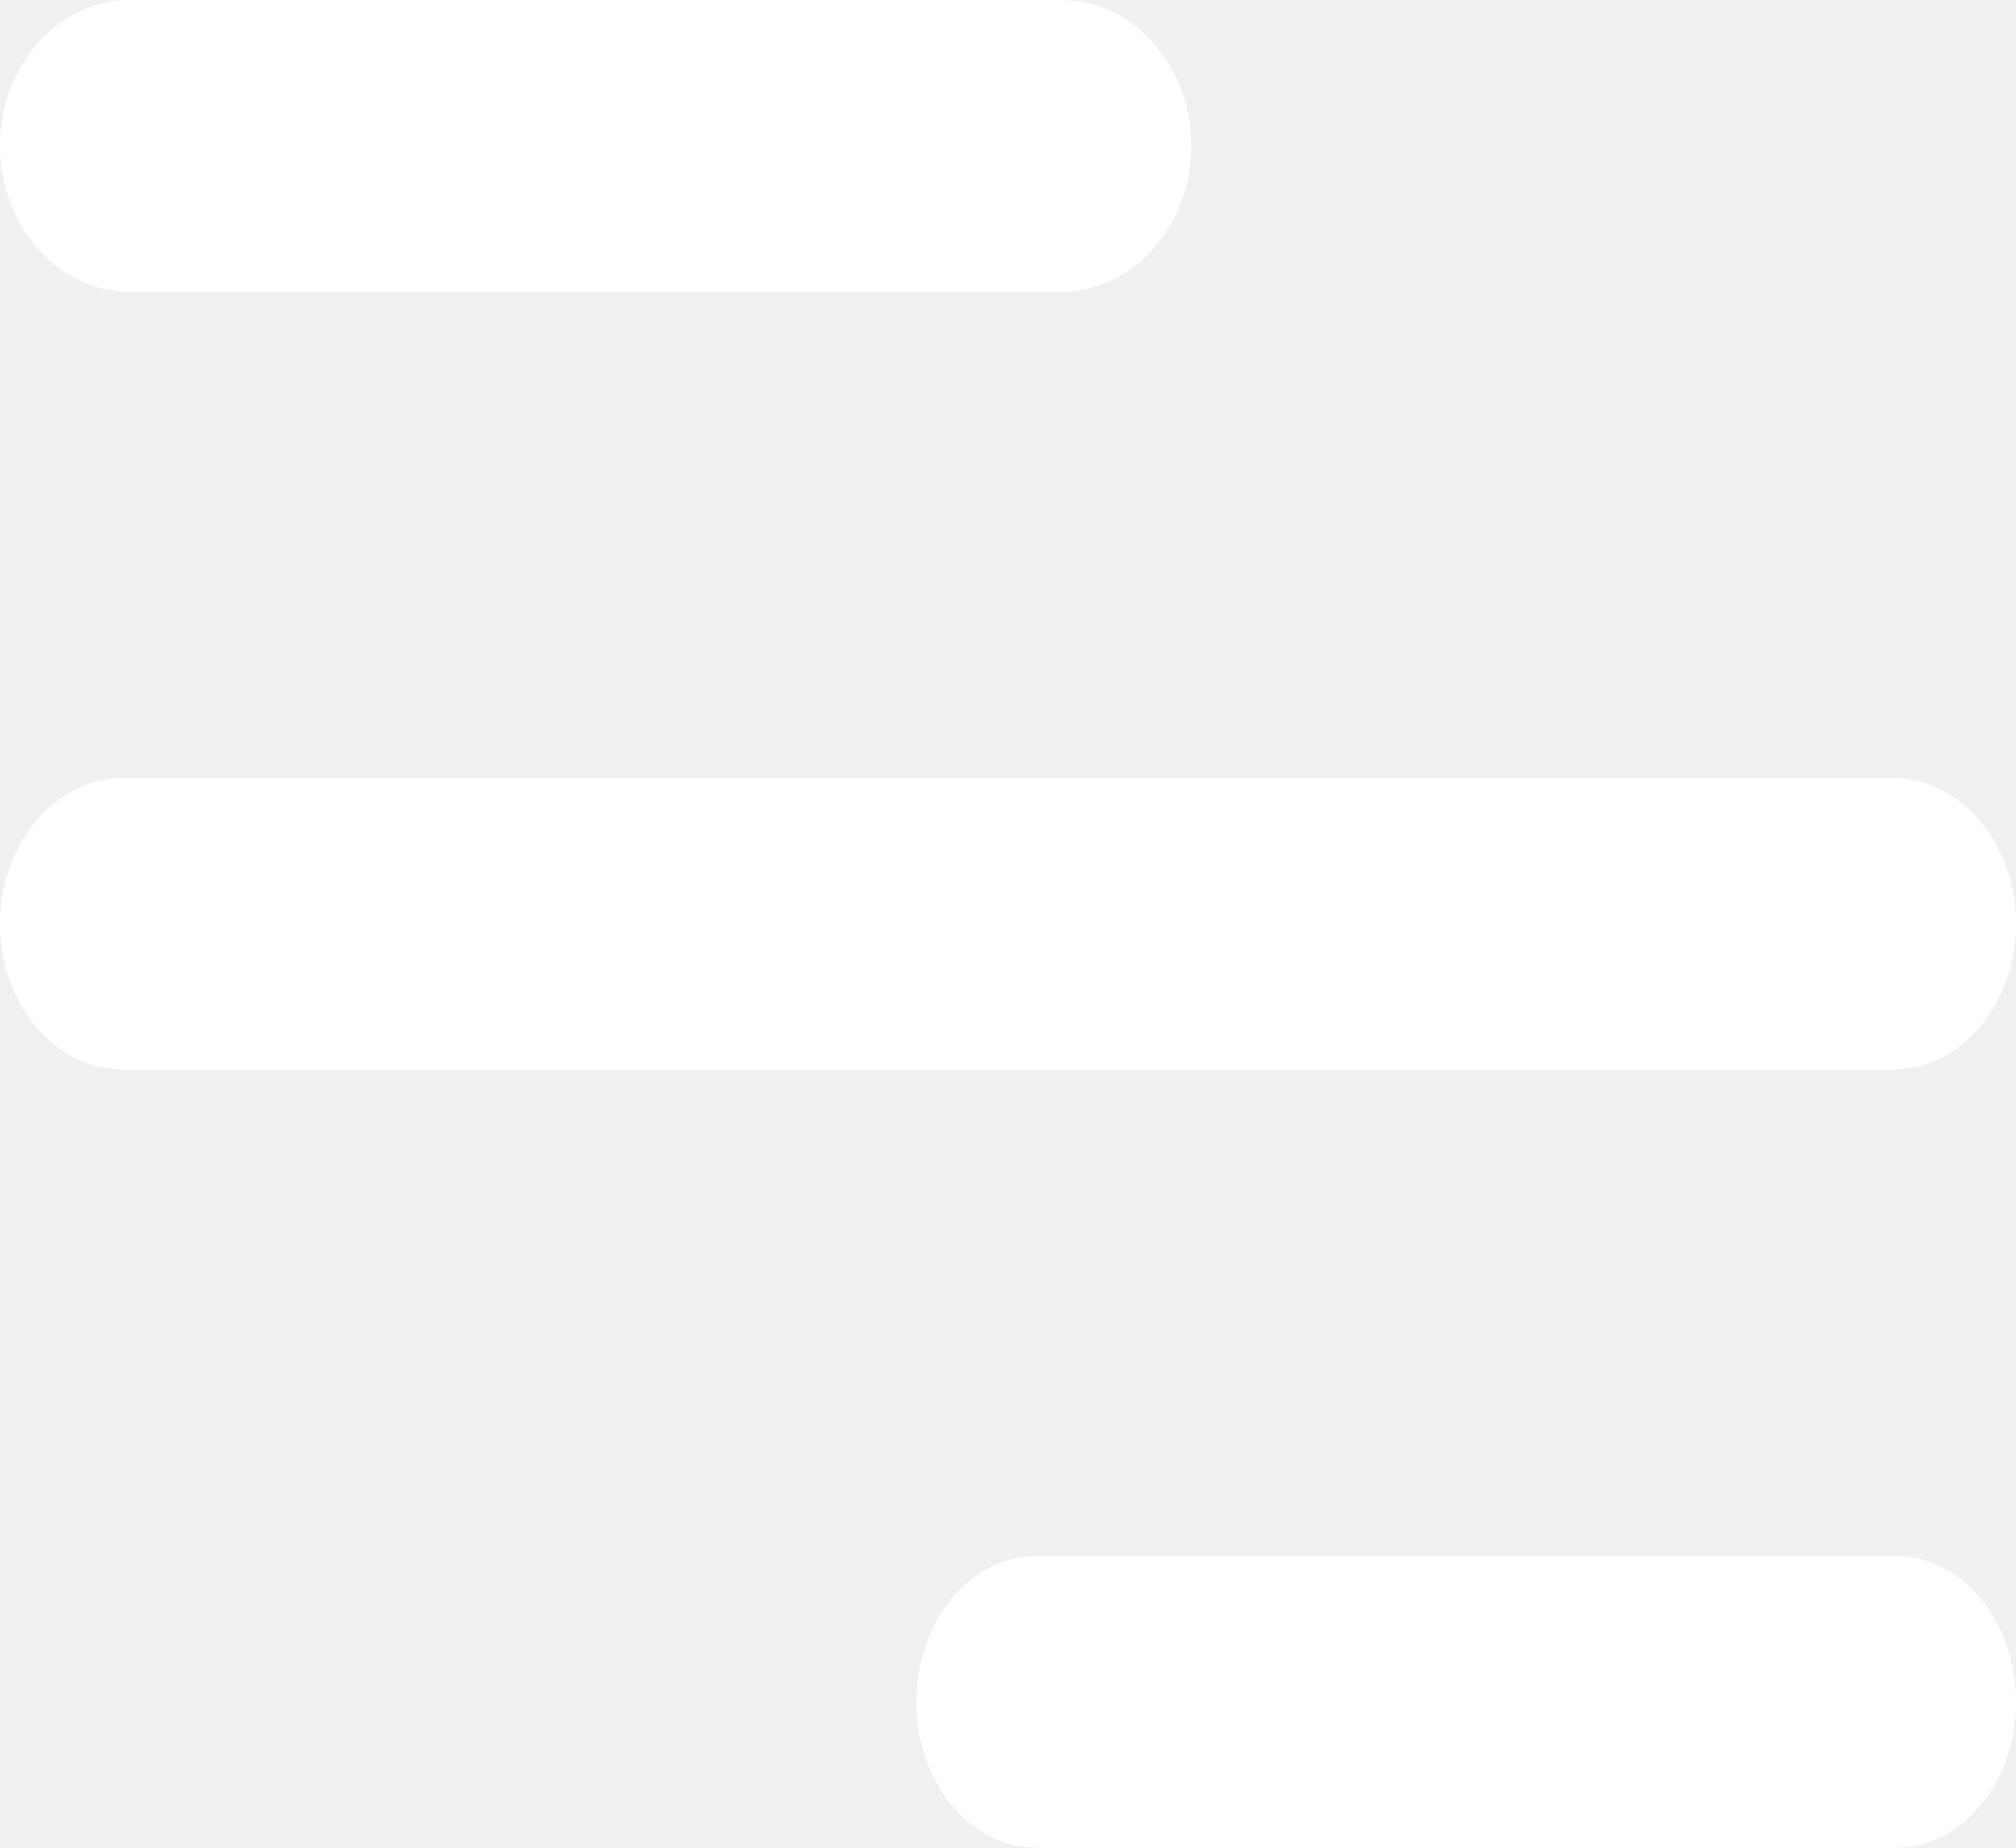
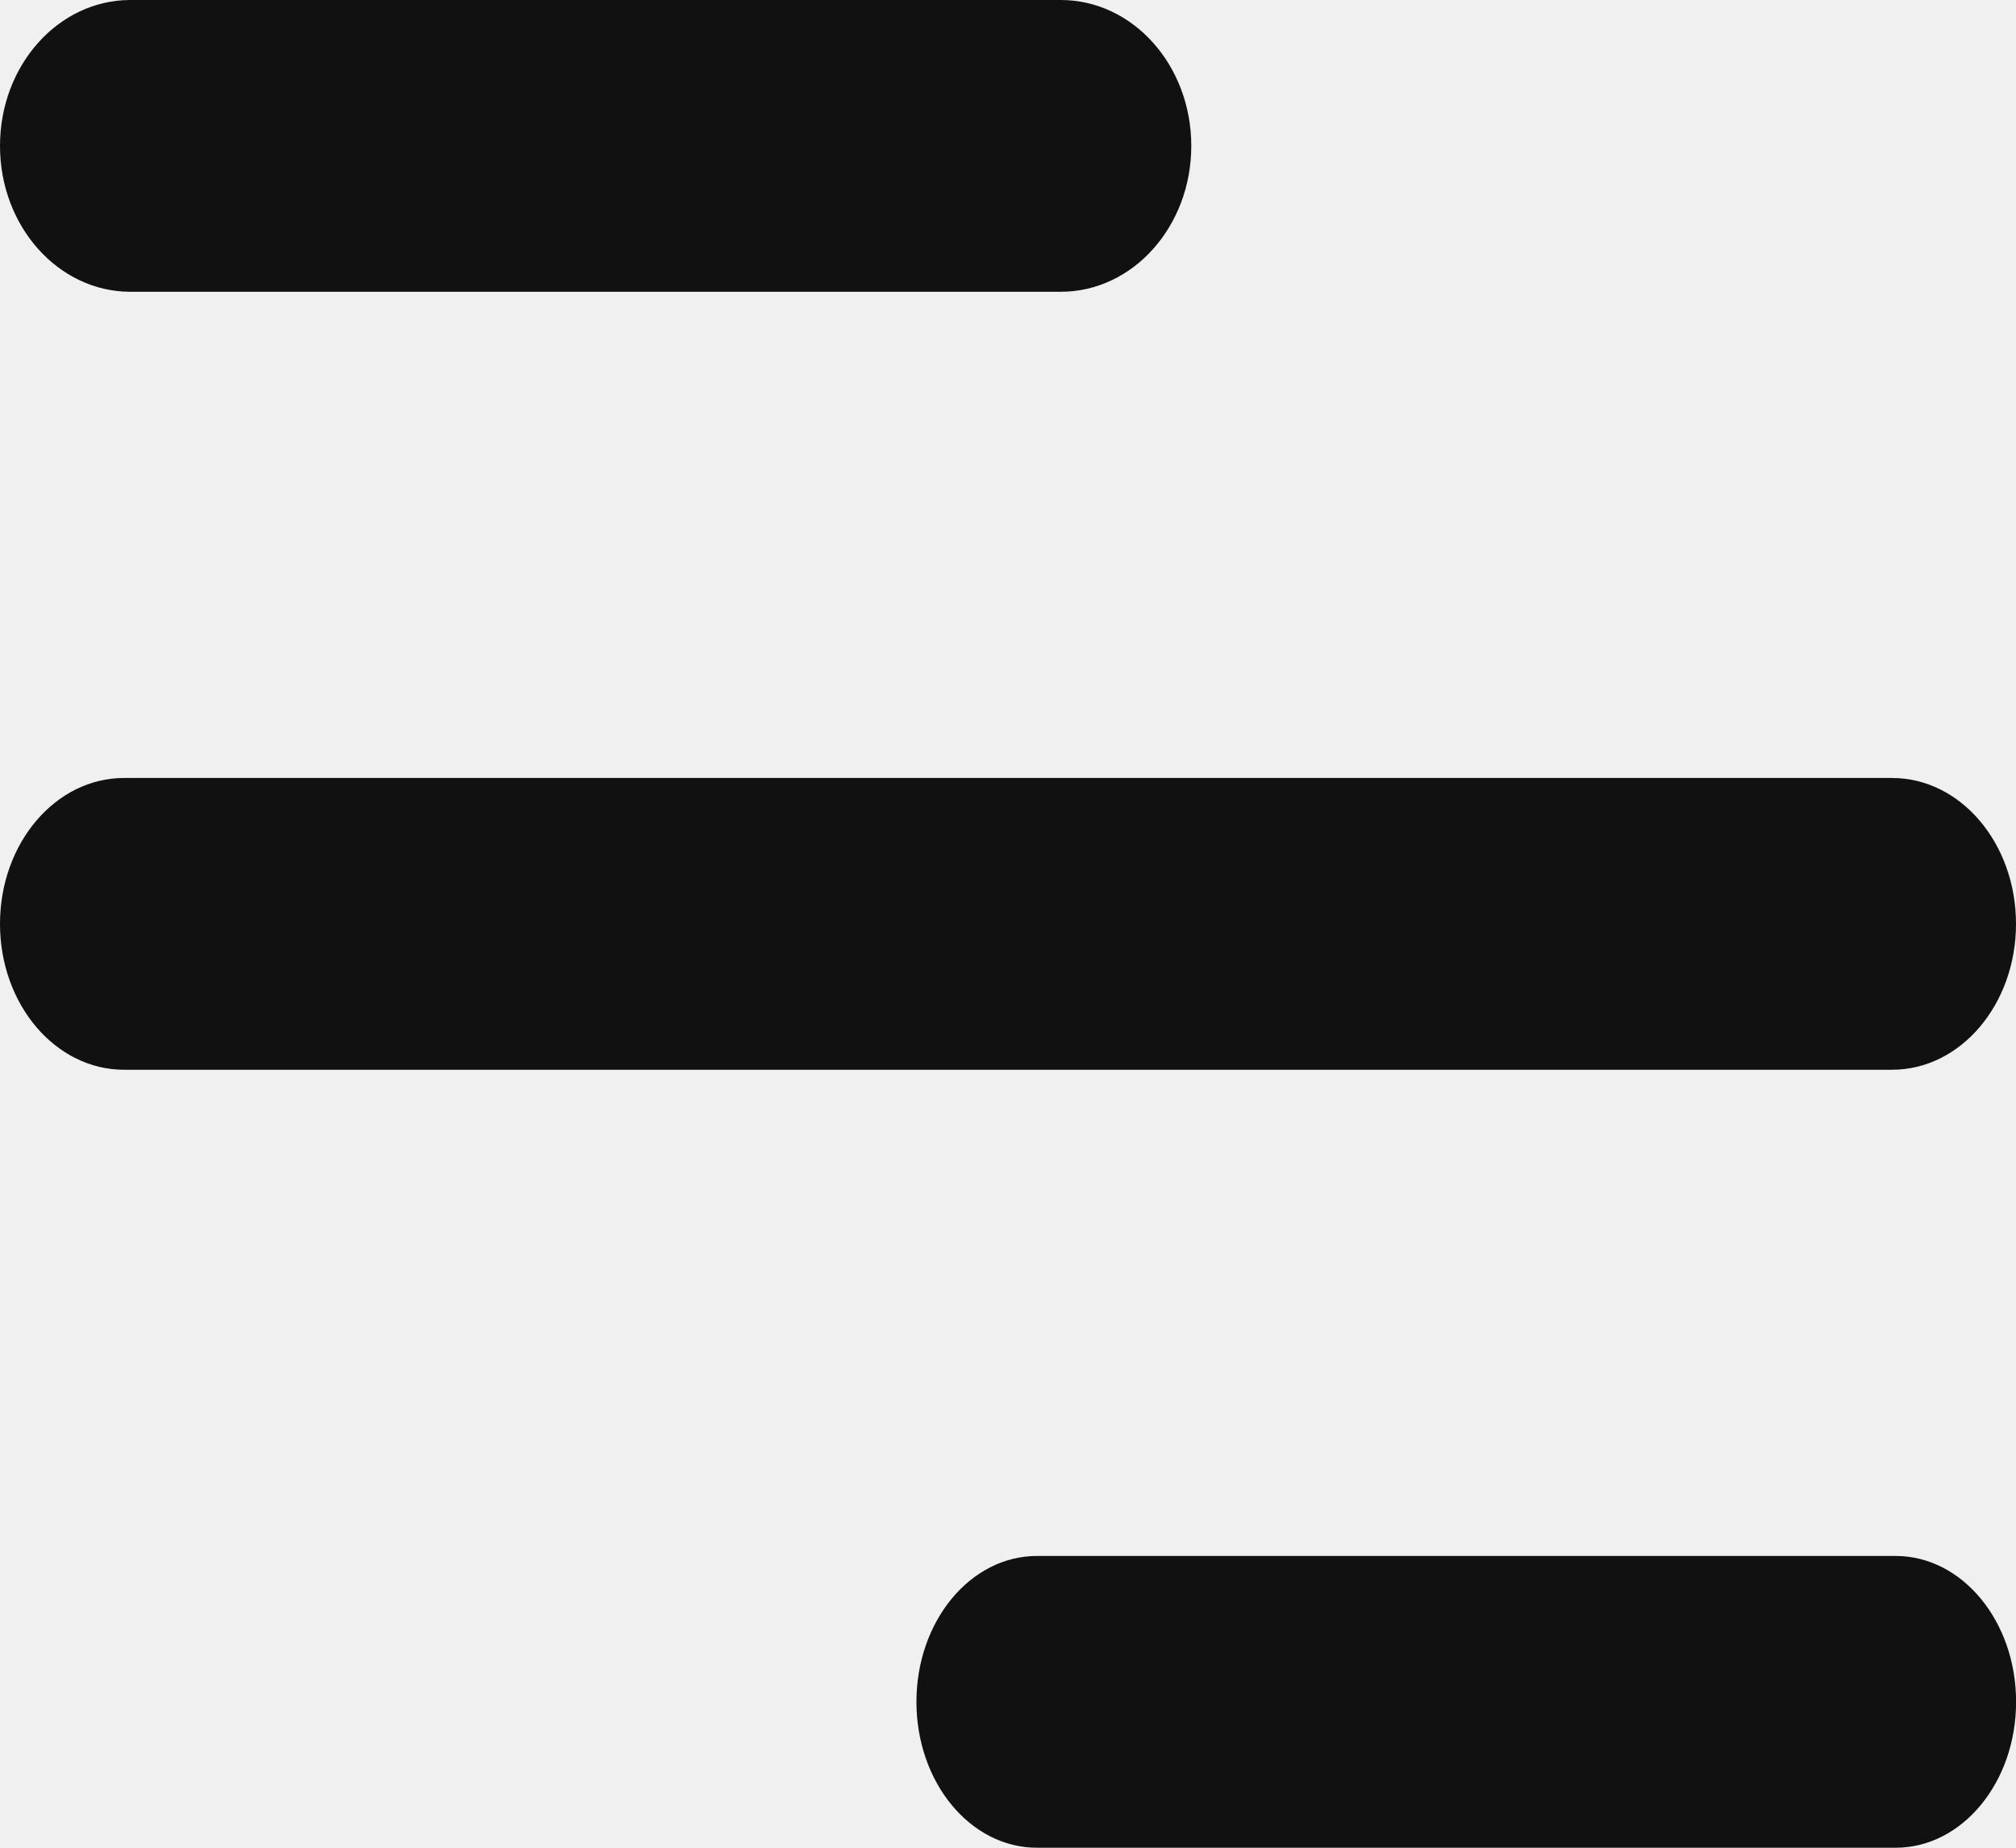
<svg xmlns="http://www.w3.org/2000/svg" width="24" height="22" viewBox="0 0 24 22" fill="none">
-   <g clip-path="url(#clip0_494_128)">
-     <path d="M1.553 3.474H12.628C13.487 3.474 14.182 2.696 14.182 1.737C14.182 0.777 13.487 0 12.628 0H1.553C0.695 0 0 0.777 0 1.737C0 2.696 0.695 3.474 1.553 3.474Z" fill="white" />
-     <path d="M1.476 12.737H22.524C23.34 12.737 24 11.96 24 11C24 10.04 23.34 9.263 22.524 9.263H1.476C0.661 9.263 0 10.04 0 11C0 11.96 0.661 12.737 1.476 12.737Z" fill="white" />
-     <path d="M22.566 18.526H12.343C11.551 18.526 10.909 19.303 10.909 20.263C10.909 21.223 11.551 22 12.343 22H22.566C23.358 22 24 21.223 24 20.263C24 19.303 23.358 18.526 22.566 18.526Z" fill="white" />
+   <g clip-path="url(#clip0_735_2574)">
+     <path d="M1.553 3.474H12.628C13.487 3.474 14.182 2.696 14.182 1.737C14.182 0.777 13.487 0 12.628 0H1.553C0.695 0 0 0.777 0 1.737C0 2.696 0.695 3.474 1.553 3.474Z" fill="#111111" />
+     <path d="M1.476 12.737H22.524C23.34 12.737 24 11.96 24 11C24 10.04 23.34 9.263 22.524 9.263H1.476C0.661 9.263 0 10.04 0 11C0 11.96 0.661 12.737 1.476 12.737Z" fill="#111111" />
+     <path d="M22.567 18.526H12.344C11.552 18.526 10.91 19.303 10.91 20.263C10.91 21.223 11.552 22 12.344 22H22.567C23.359 22 24.001 21.223 24.001 20.263C24.001 19.303 23.359 18.526 22.567 18.526Z" fill="#111111" />
  </g>
  <defs>
-     <clipPath id="clip0_494_128">
+     <clipPath id="clip0_735_2574">
      <rect width="24" height="22" fill="white" />
    </clipPath>
  </defs>
</svg>
